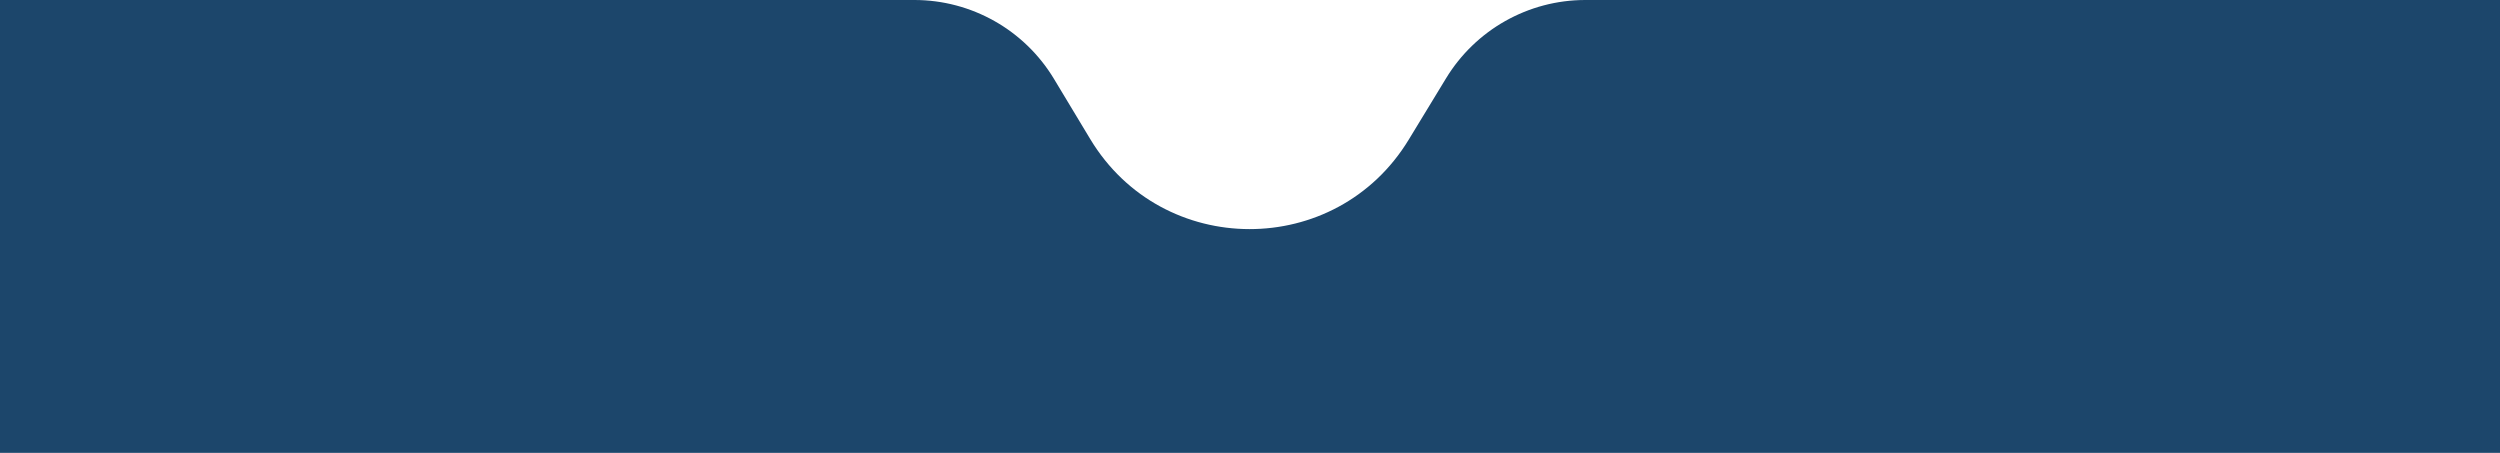
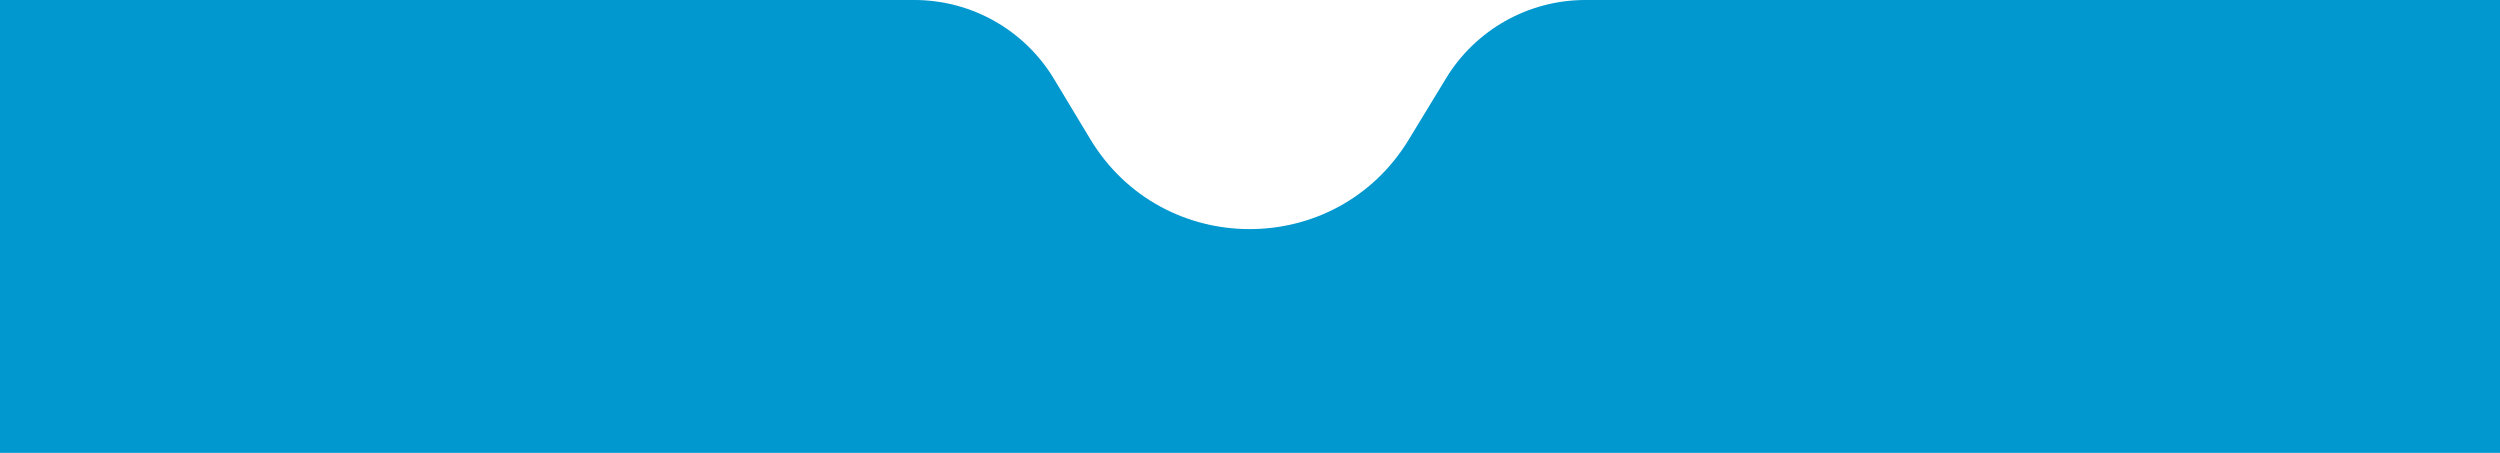
<svg xmlns="http://www.w3.org/2000/svg" width="1242" height="225" viewBox="0 0 1242 225">
  <defs>
-     <style>
-       .cls-1 {
-         fill: #1c466b;
-         fill-rule: evenodd;
-       }
-     </style>
+     <style>.cls-1{fill:#0098cf;fill-rule:evenodd;}</style>
  </defs>
  <g id="Layer_2" data-name="Layer 2">
    <g id="Layer_7" data-name="Layer 7">
      <path class="cls-1" d="M1242,225H0V0H454.23a81,81,0,0,1,69.39,39.2l18,29.88c35.89,59.54,122.18,59.68,158.26.26L718.34,39A81,81,0,0,1,787.59,0H1242Z" />
    </g>
  </g>
</svg>
